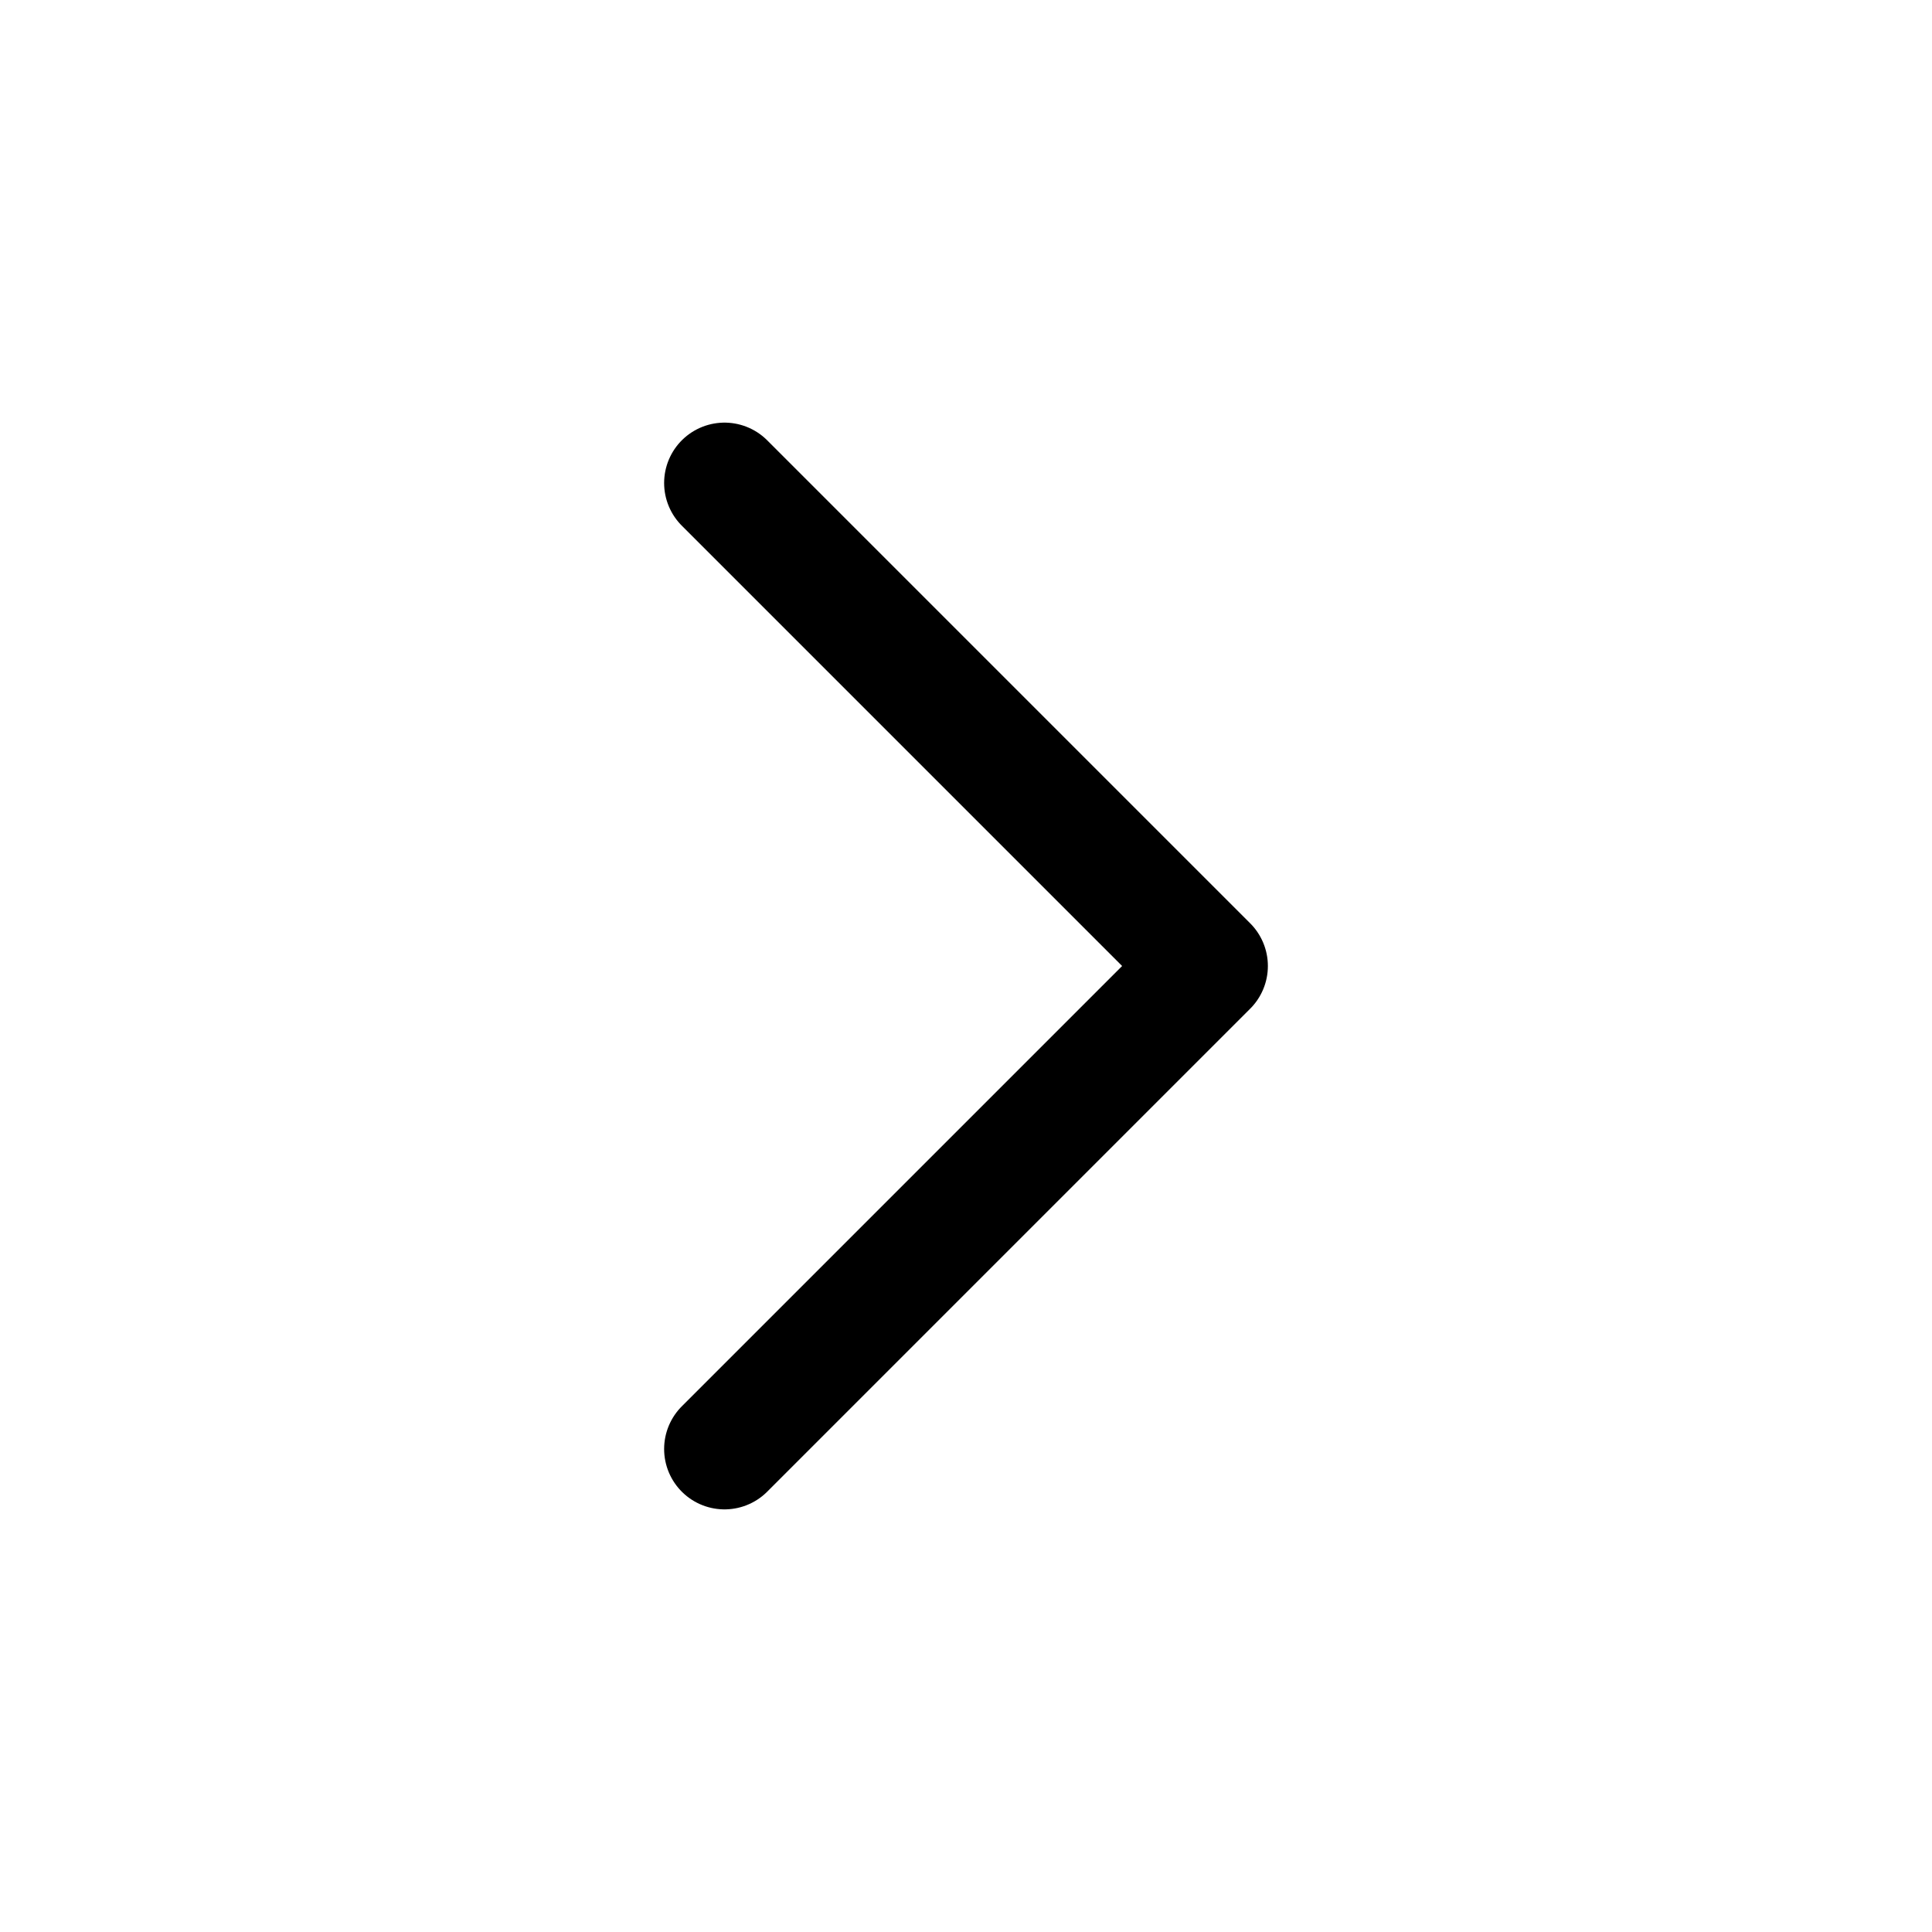
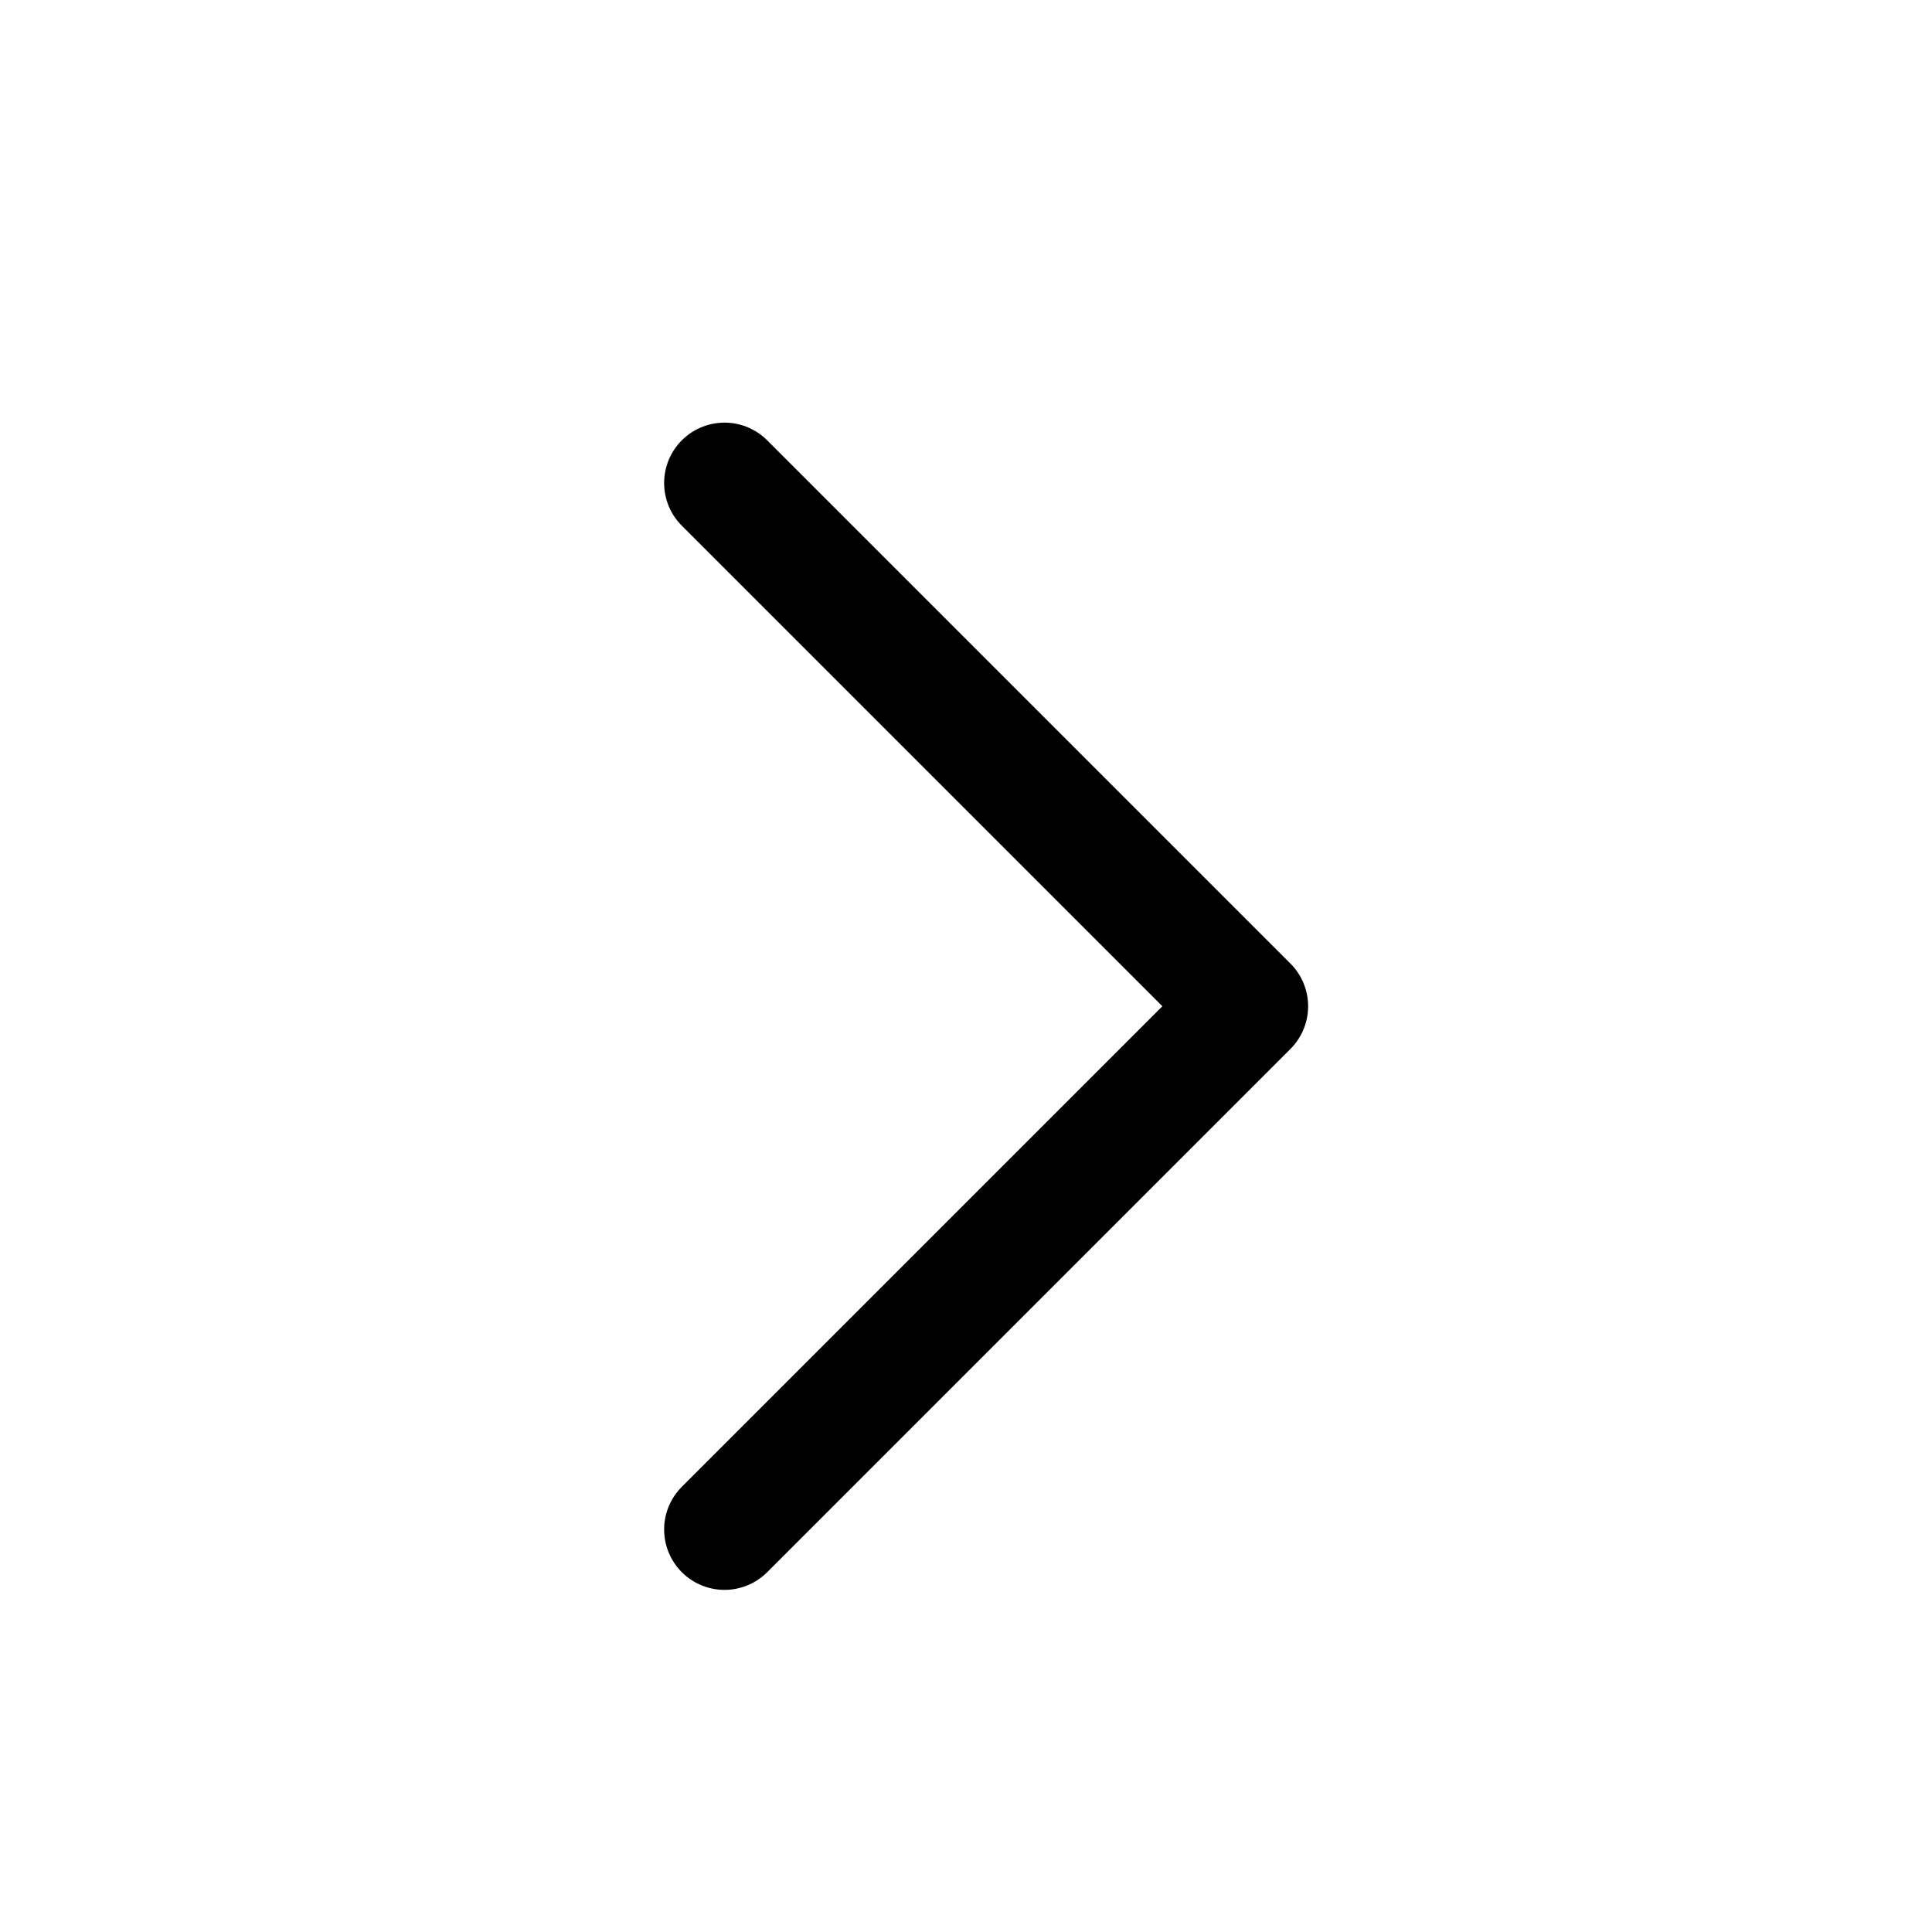
<svg xmlns="http://www.w3.org/2000/svg" viewBox="0 0 24 24" version="1.1">
  <g stroke="none" stroke-width="1" fill="none" fill-rule="evenodd" stroke-linecap="round" stroke-linejoin="round">
-     <g transform="translate(12, 12) scale(-1, 1) translate(-12, -12) translate(9, 6)" stroke="currentColor" stroke-width="1.5">
-       <polyline points="6 12 0 6 6 0" />
+     <g transform="translate(12.25, 12.5) scale(1, -1) rotate(180) translate(-12.25, -12.5) translate(9, 6)" stroke="currentColor" stroke-width="1.5">
+       <polyline points="6.5 13 0 6.5 6.5 -1.33945744e-14" />
    </g>
  </g>
</svg>
